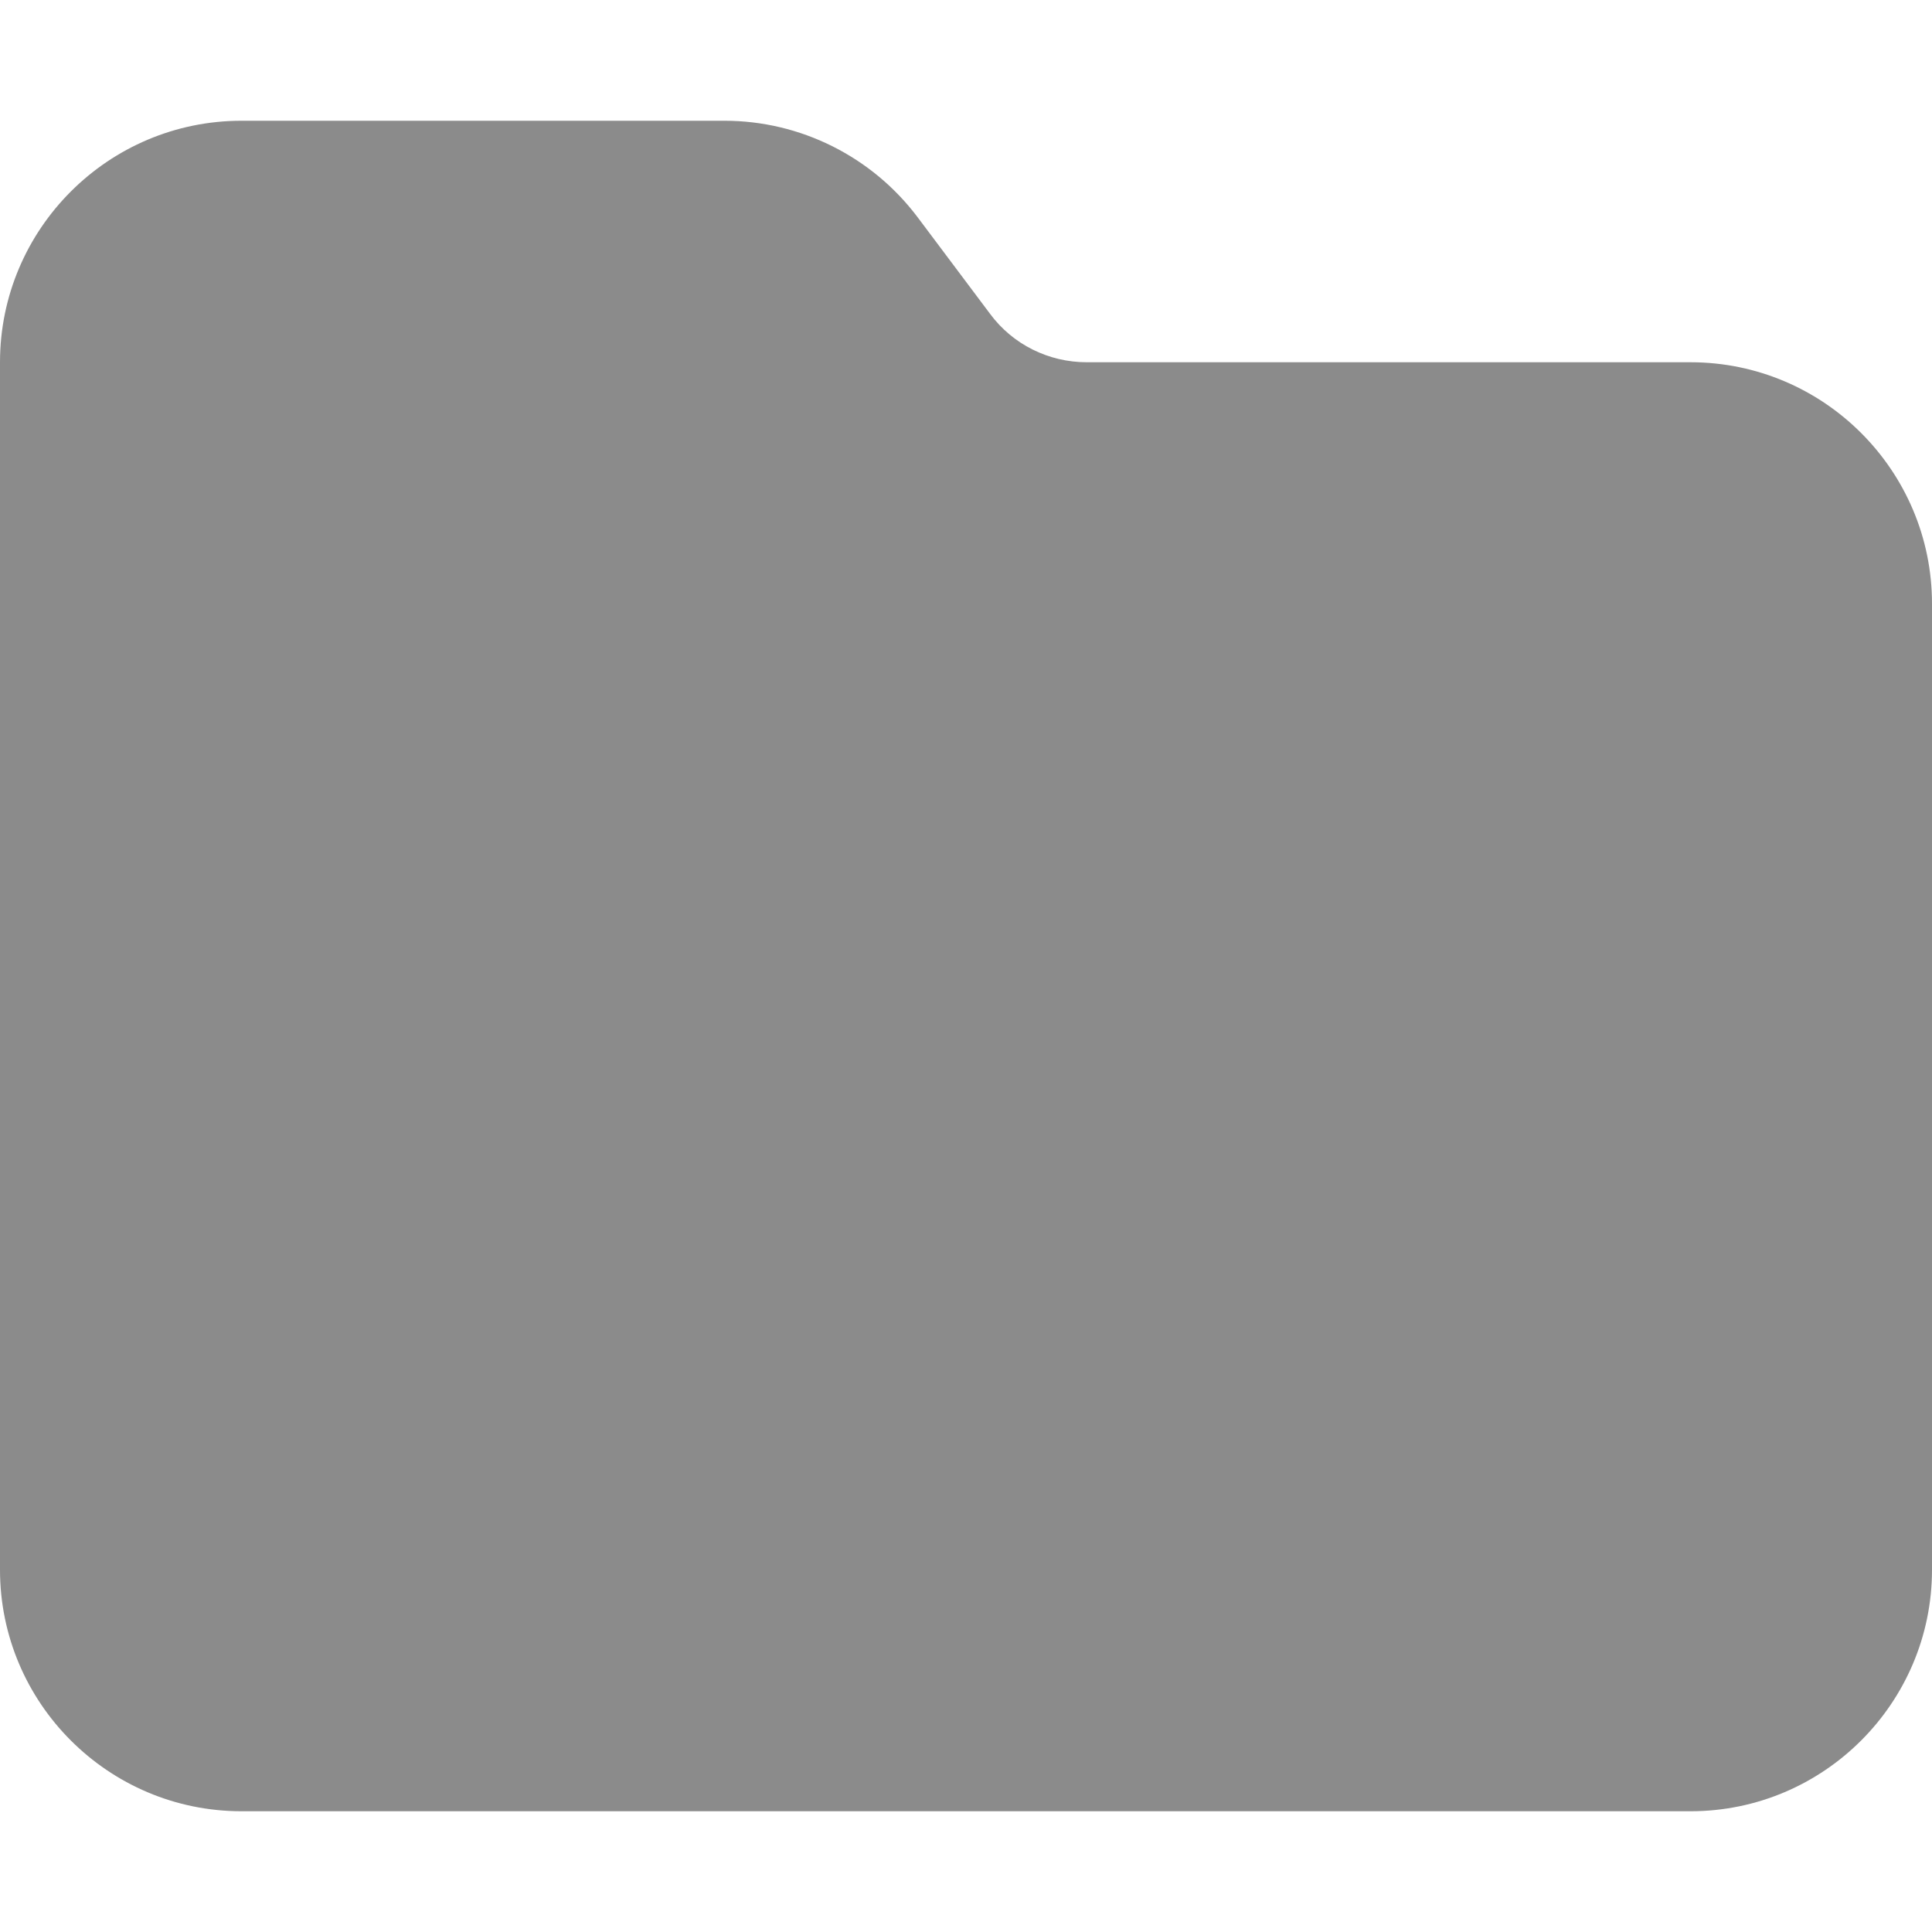
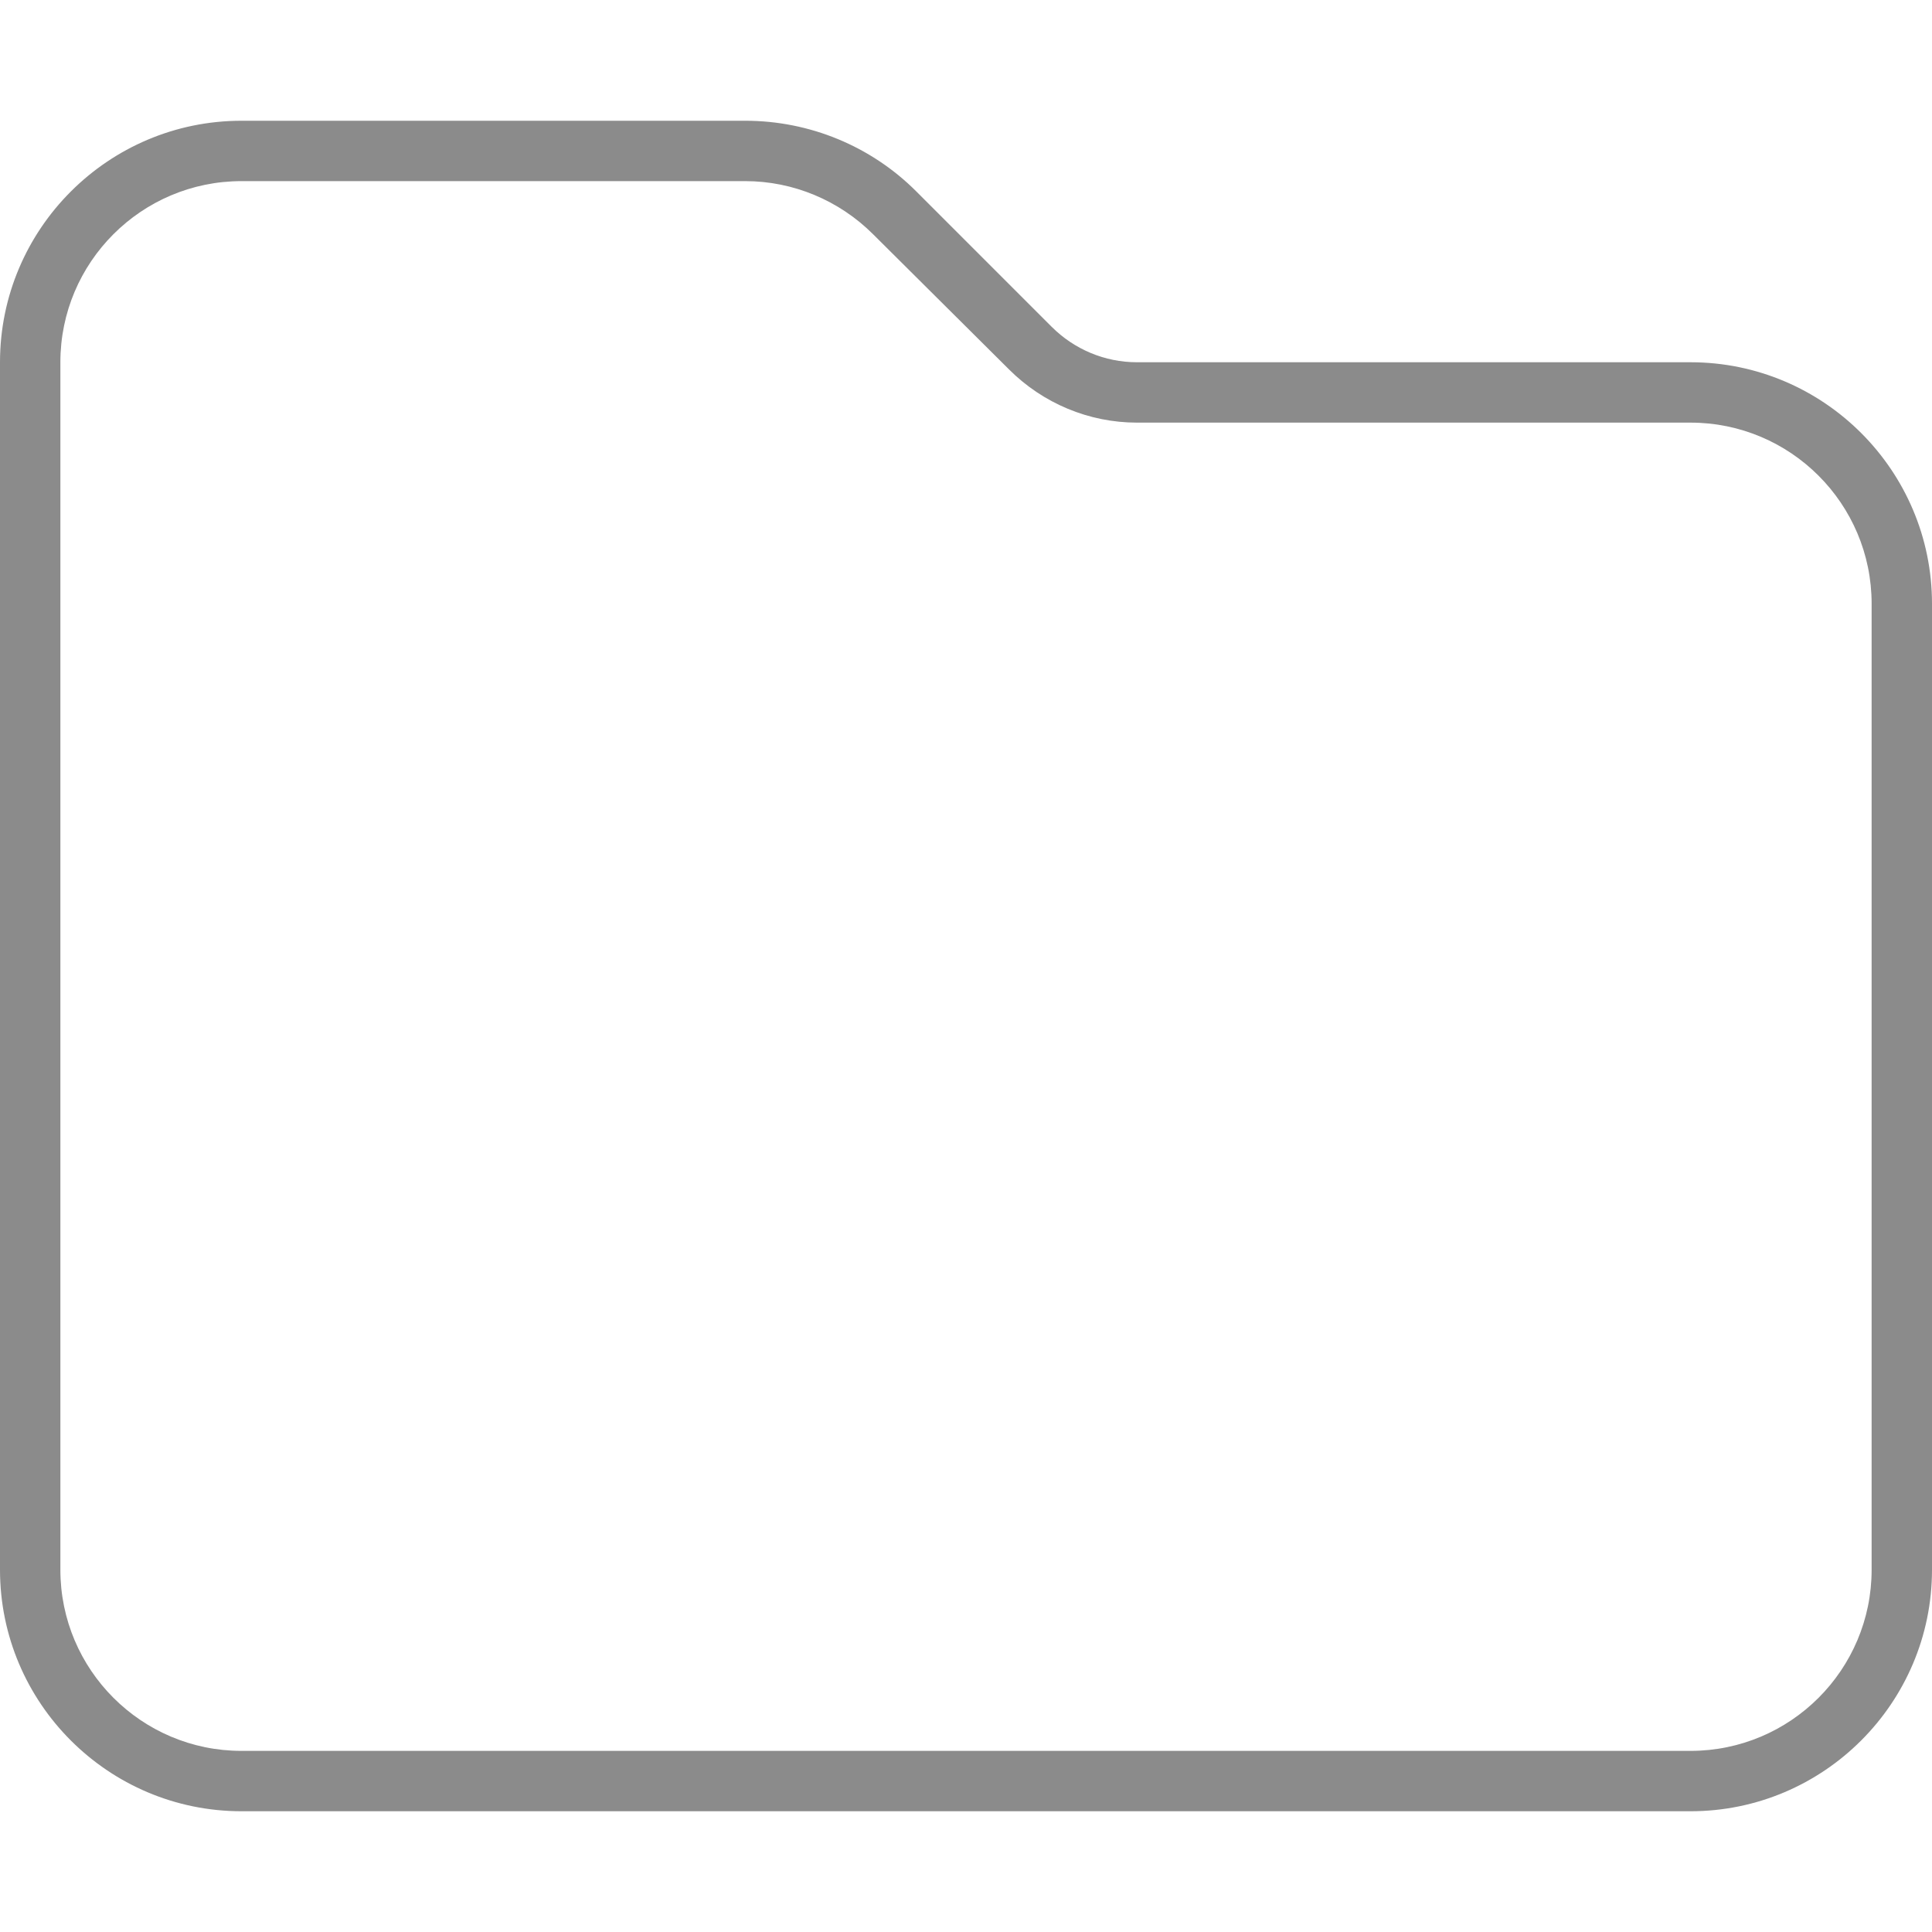
<svg xmlns="http://www.w3.org/2000/svg" viewBox="0 0 512 512">
-   <path d="M64 480H448c35.3 0 64-28.7 64-64V160c0-35.3-28.7-64-64-64H288c-10.1 0-19.6-4.7-25.6-12.8L243.2 57.6C231.1 41.5 212.1 32 192 32H64C28.7 32 0 60.7 0 96V416c0 35.3 28.7 64 64 64z" fill="#8b8b8b" />
+   <path d="M64 464l384 0c26.5 0 48-21.5 48-48l0-256c0-26.5-21.5-48-48-48l-146.7 0c-12.7 0-24.9-5.1-33.9-14.1L231.4 62.1c-9-9-21.2-14.1-33.9-14.1L64 48C37.5 48 16 69.5 16 96l0 320c0 26.5 21.5 48 48 48zm384 16L64 480c-35.3 0-64-28.7-64-64L0 96C0 60.7 28.7 32 64 32l133.5 0c17 0 33.3 6.7 45.3 18.7l35.9 35.9c6 6 14.1 9.4 22.6 9.4L448 96c35.3 0 64 28.7 64 64l0 256c0 35.3-28.7 64-64 64z" fill="#8b8b8b" />
</svg>
